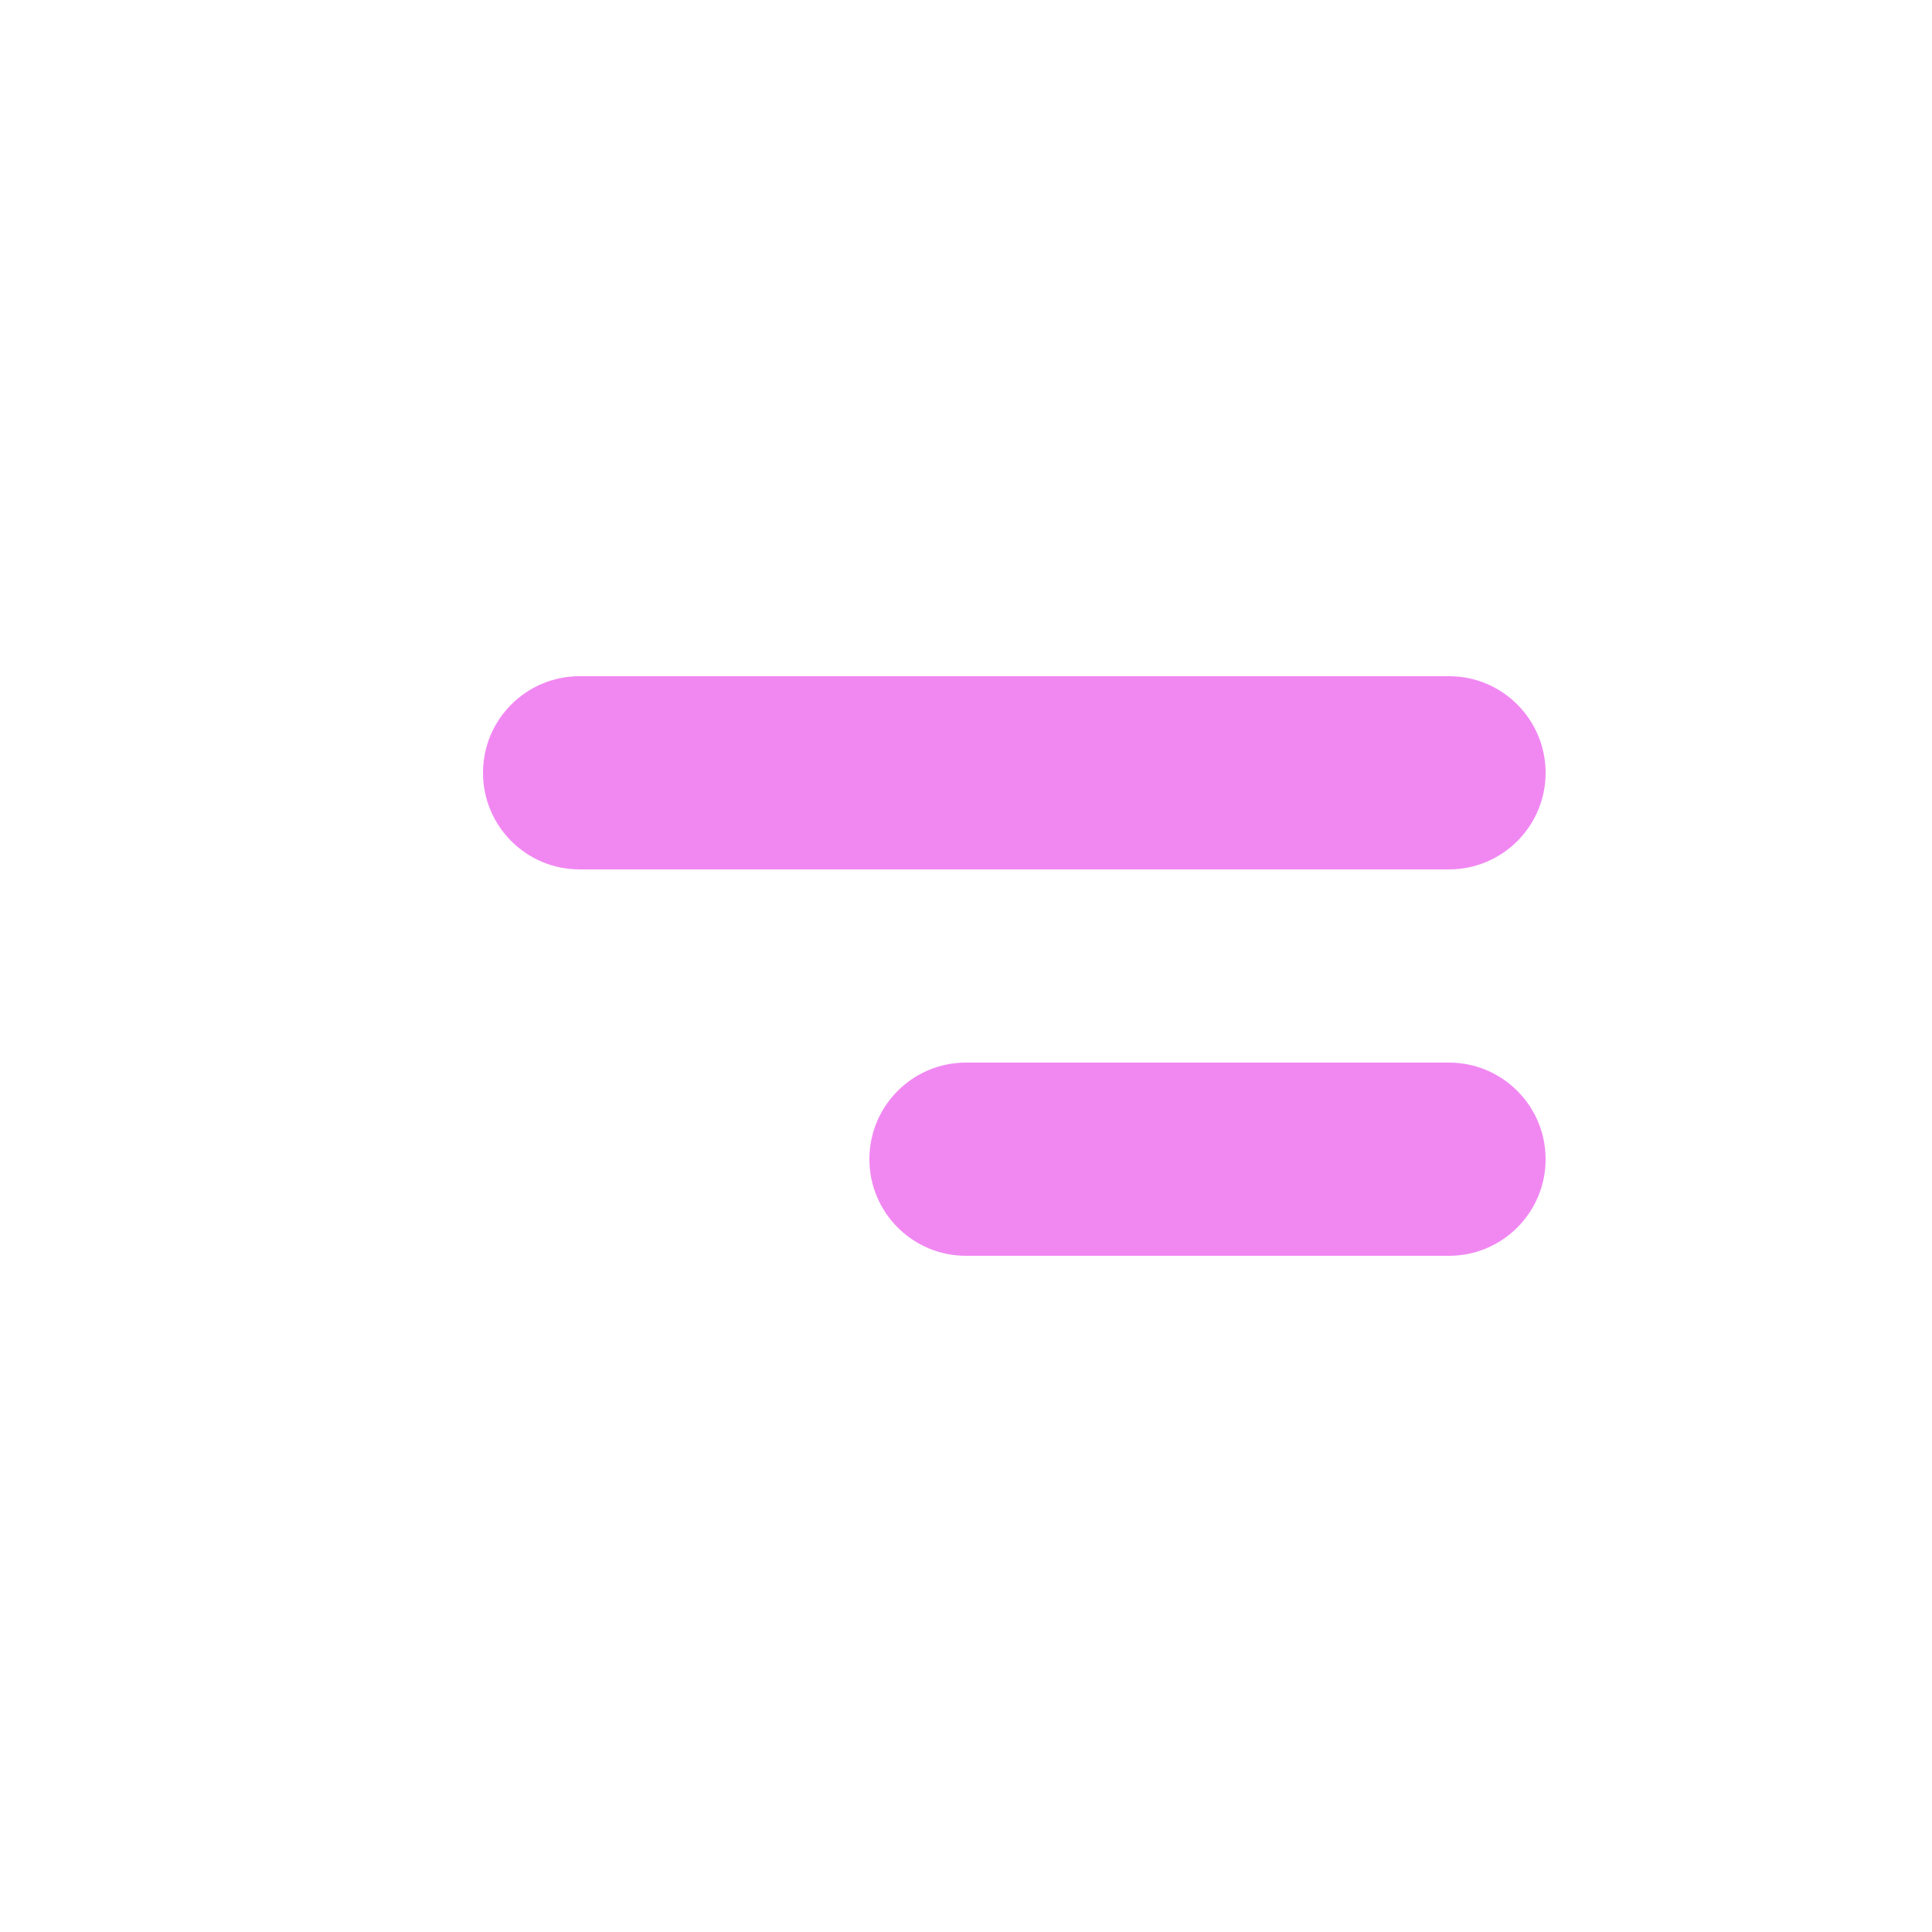
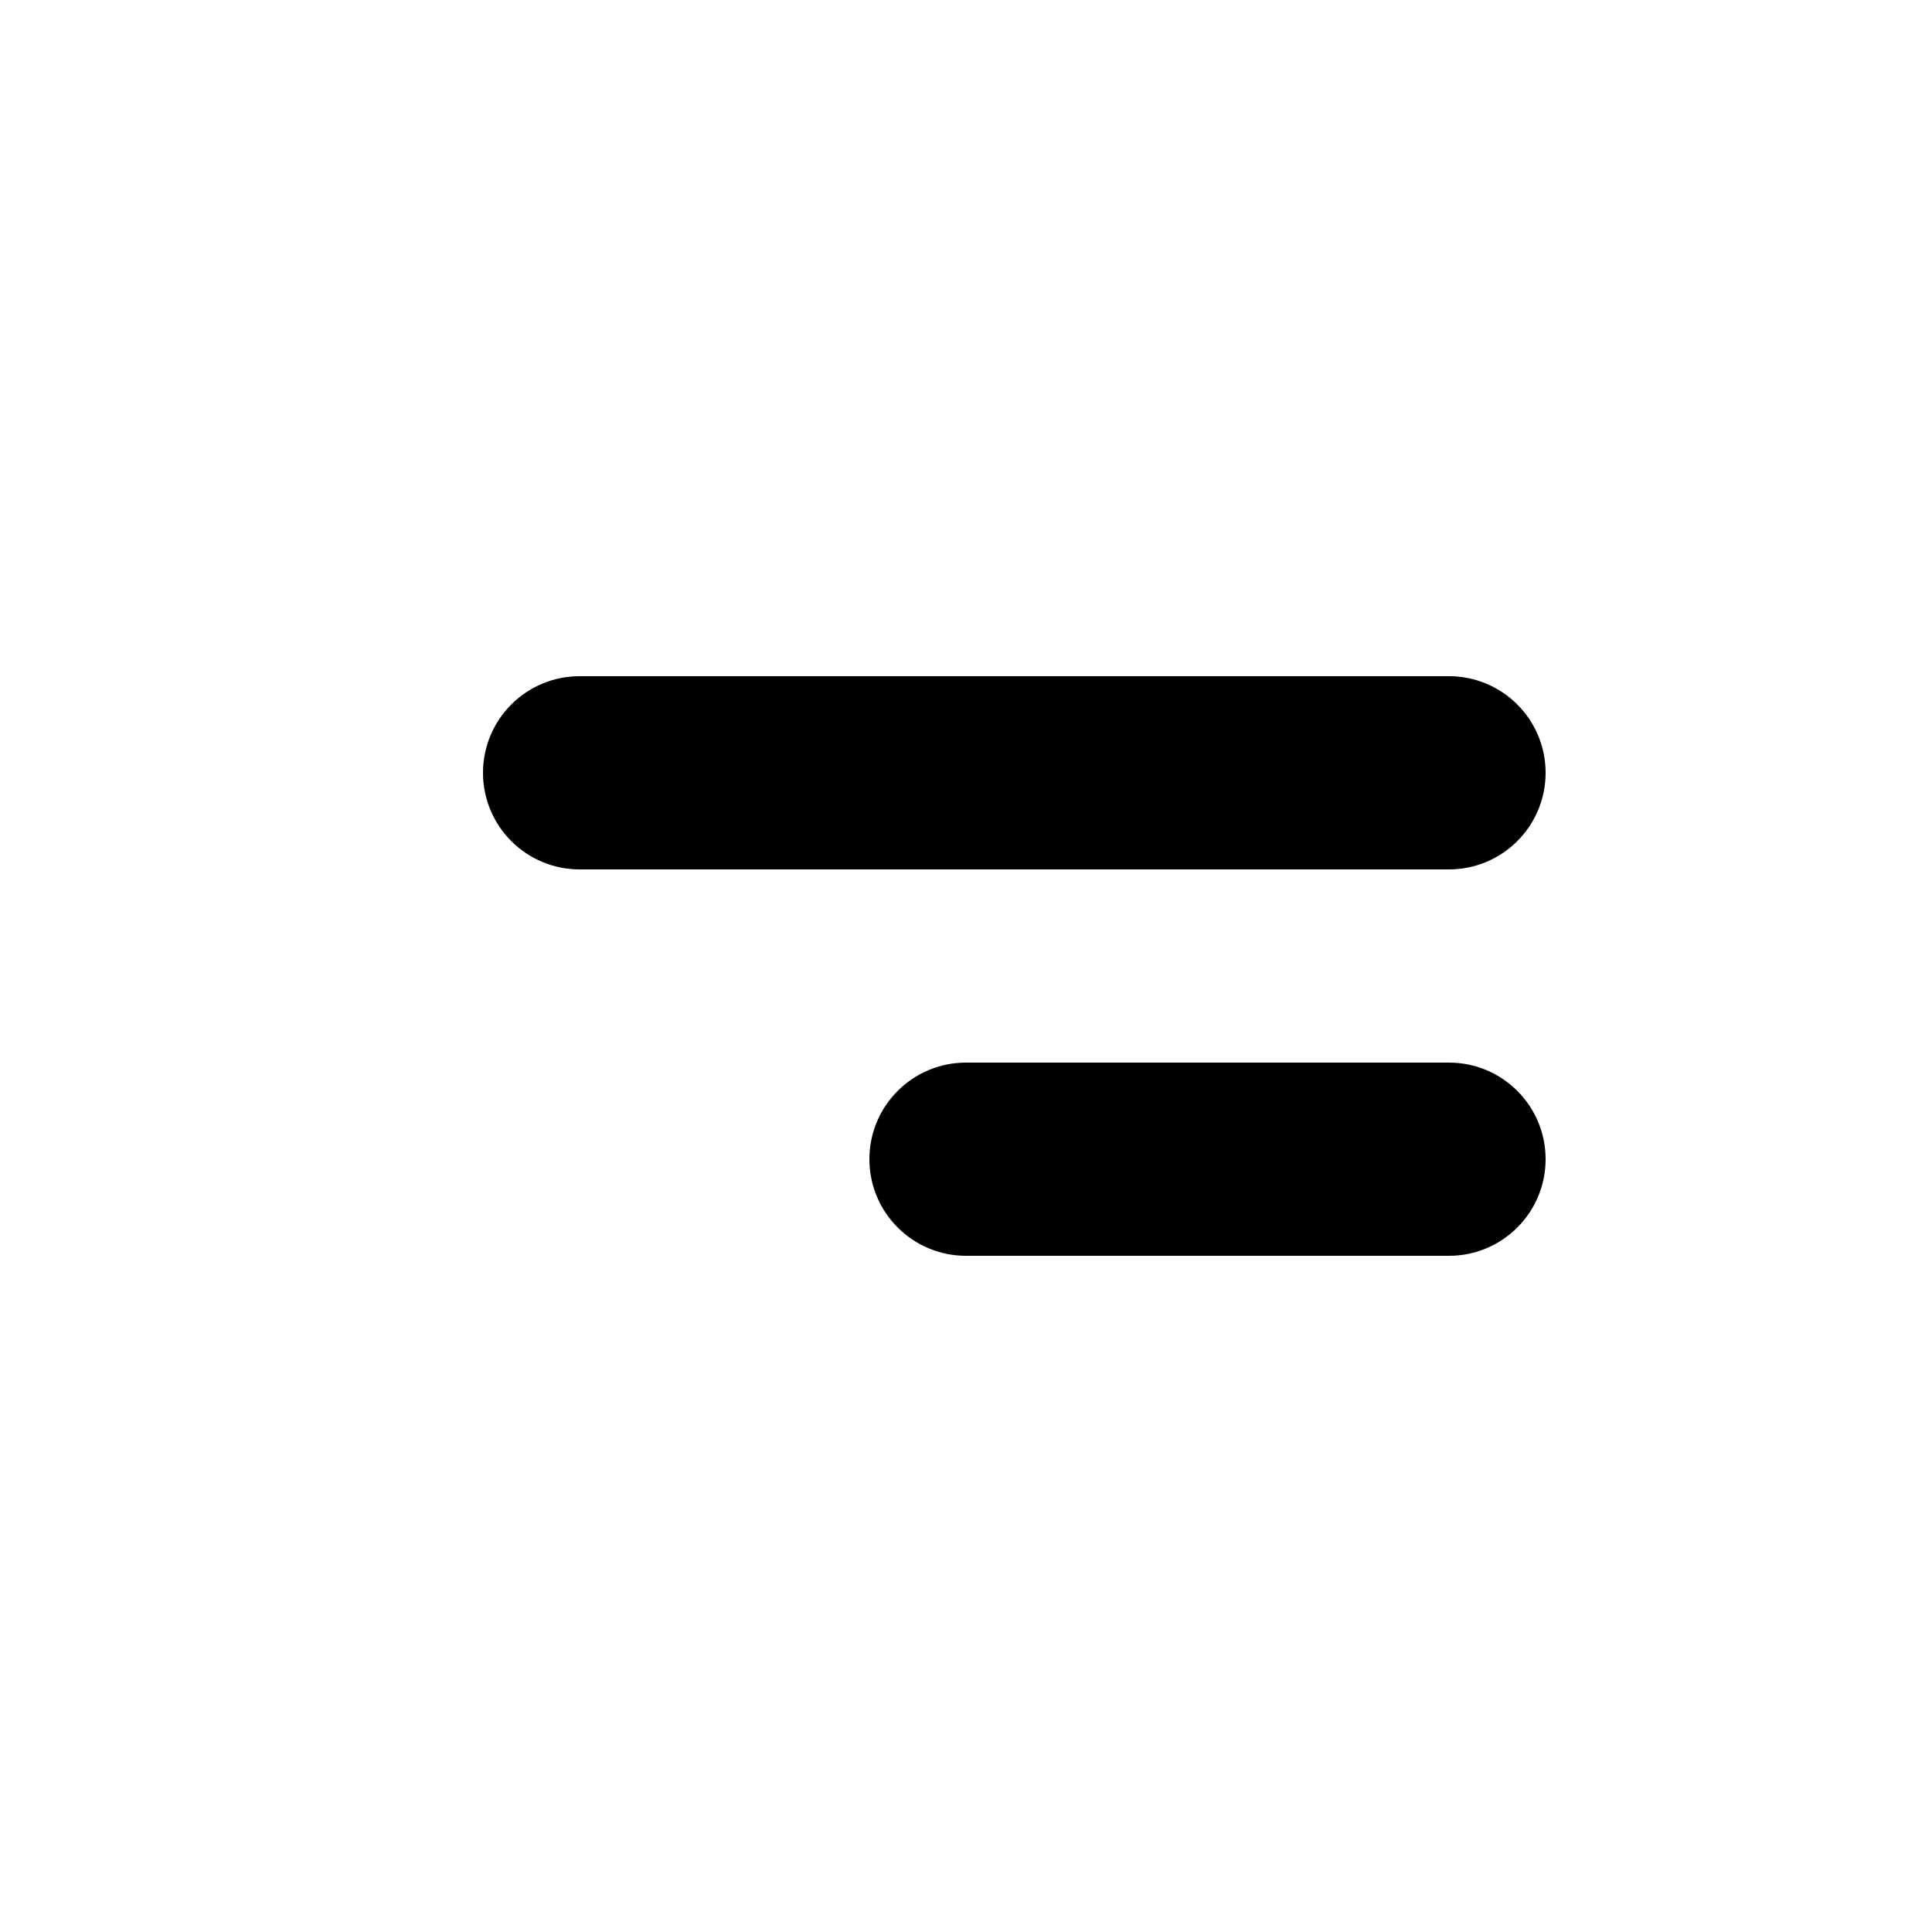
- <svg xmlns="http://www.w3.org/2000/svg" width="20" height="20" viewBox="0 0 20 20" fill="none">
-   <rect x="5" y="7" width="11" height="2" rx="1" fill="#F188F2" />
-   <rect x="9" y="11" width="7" height="2" rx="1" fill="#F188F2" />
+ <svg xmlns="http://www.w3.org/2000/svg" width="20" height="20" viewBox="0 0 20 20" fill="black">
+   <rect x="5" y="7" width="11" height="2" rx="1" fill="black" />
+   <rect x="9" y="11" width="7" height="2" rx="1" fill="#black" />
</svg>
